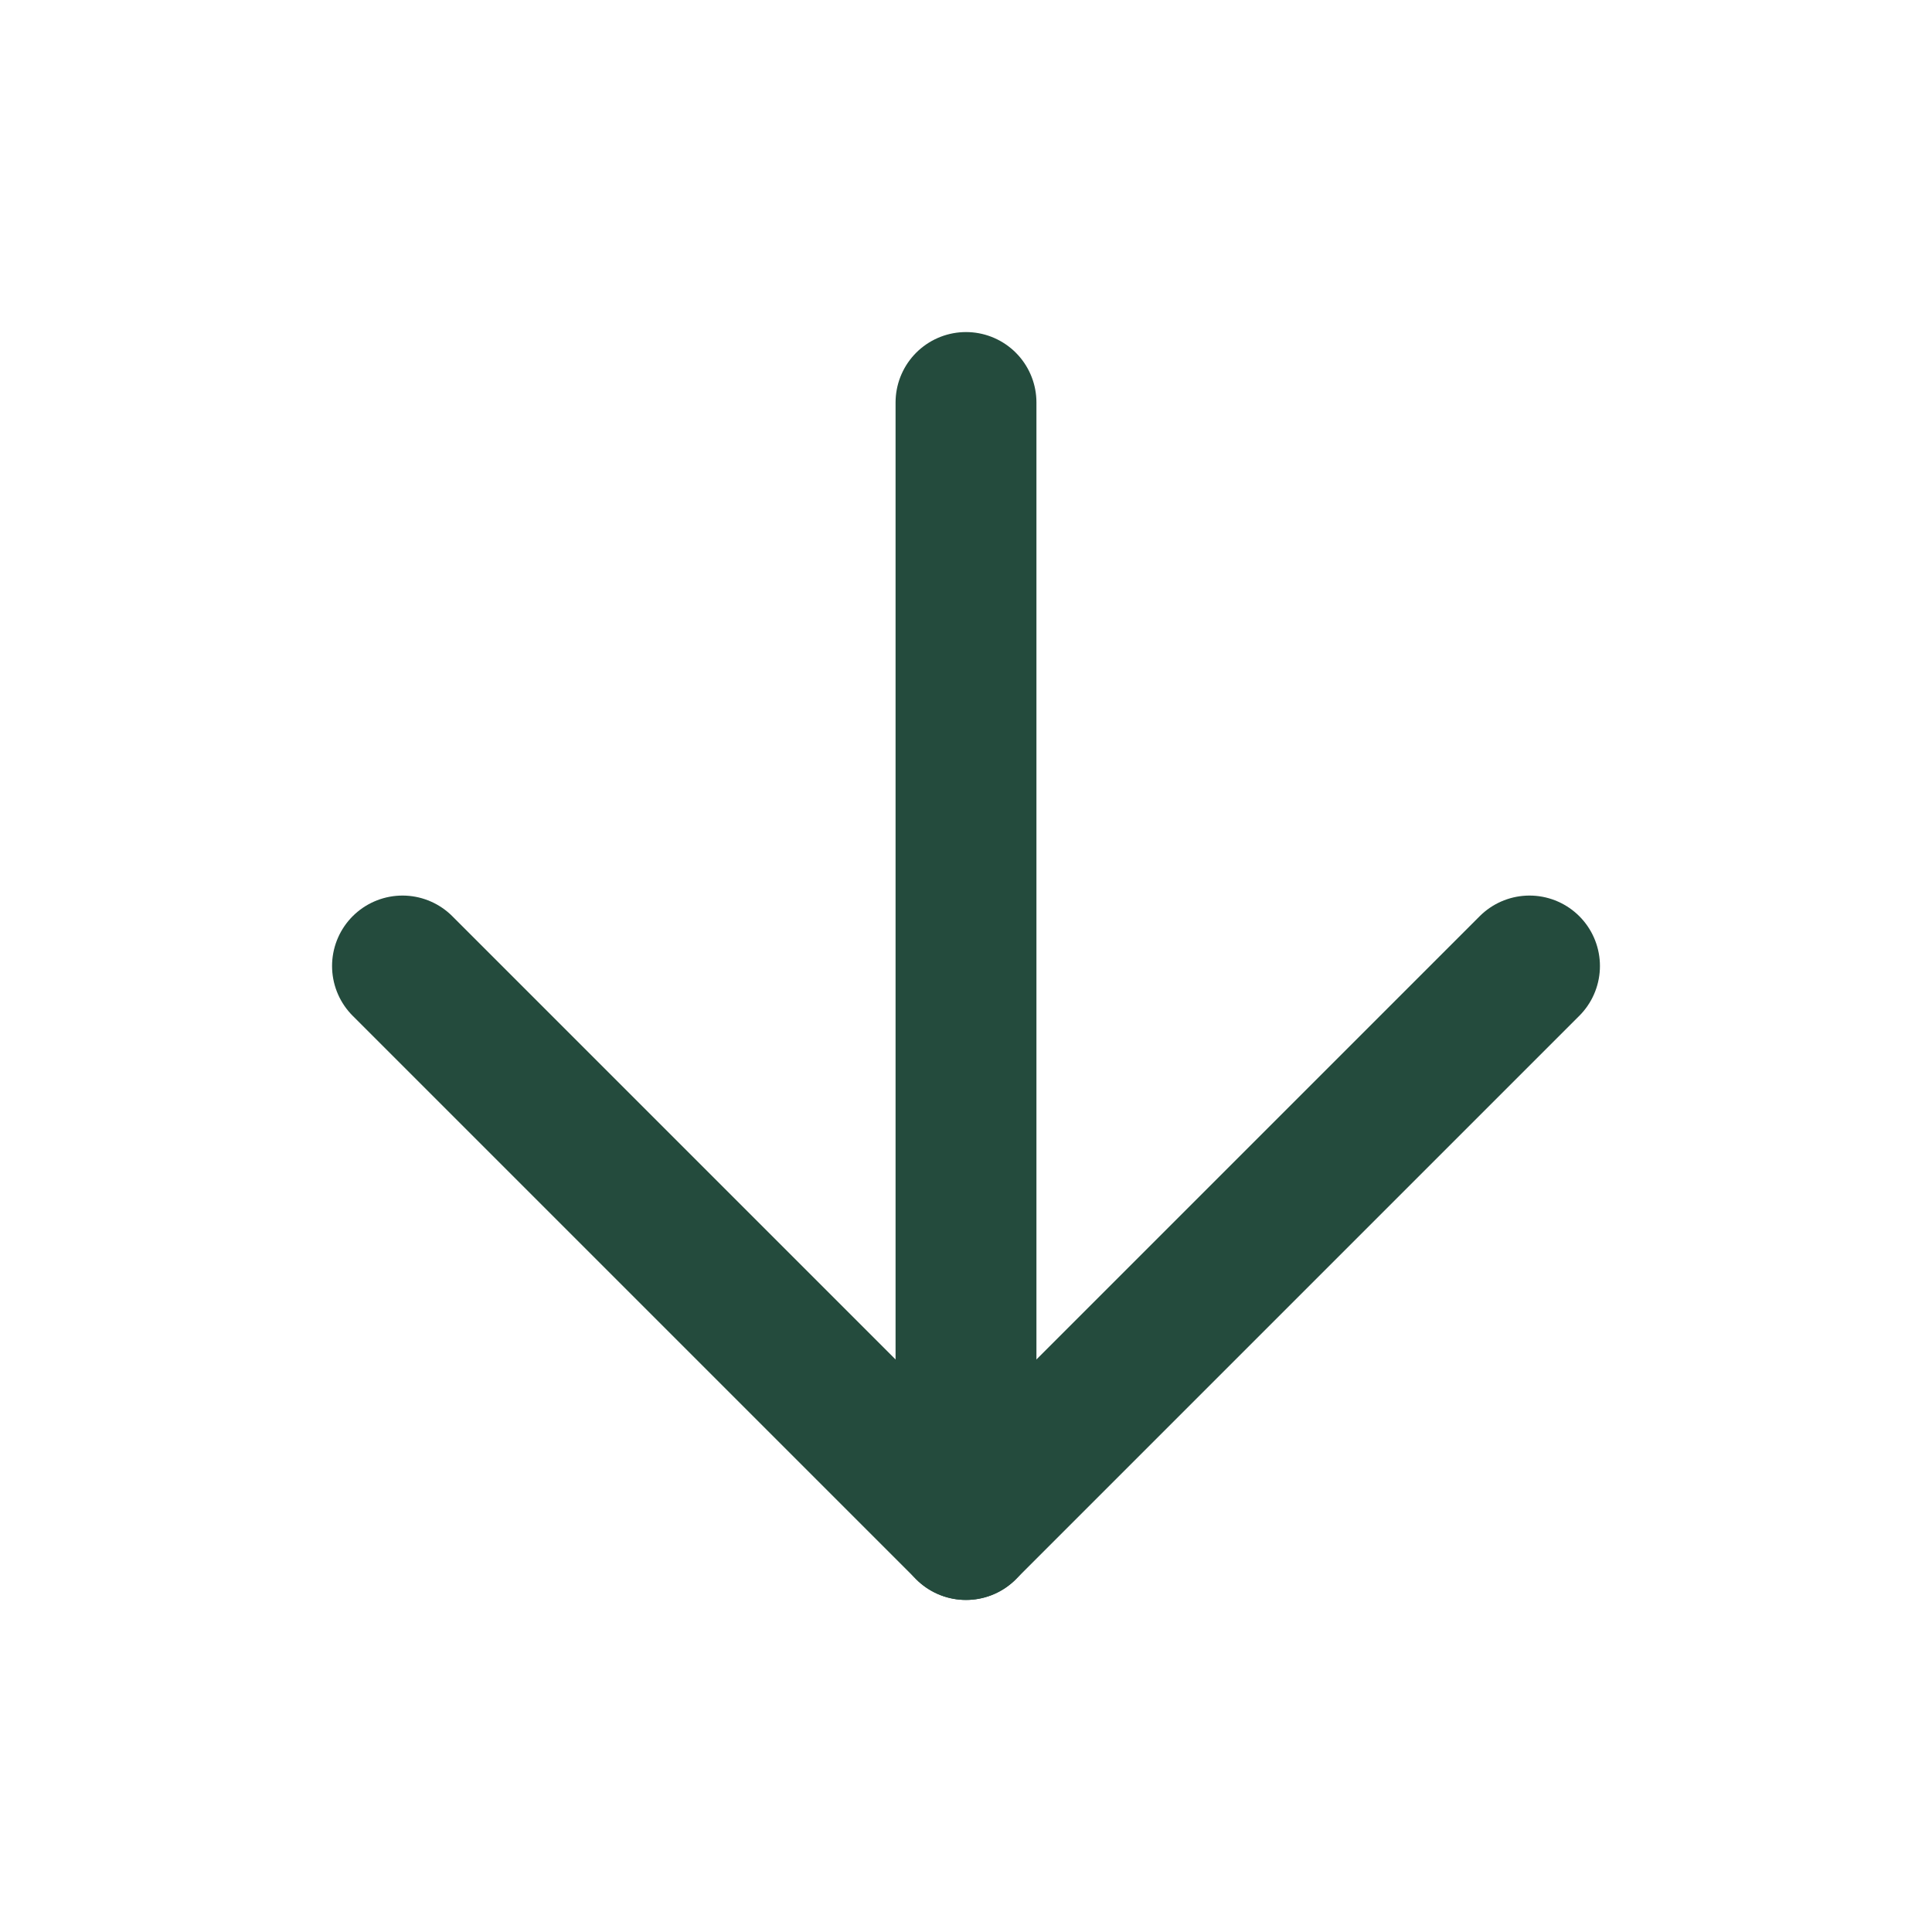
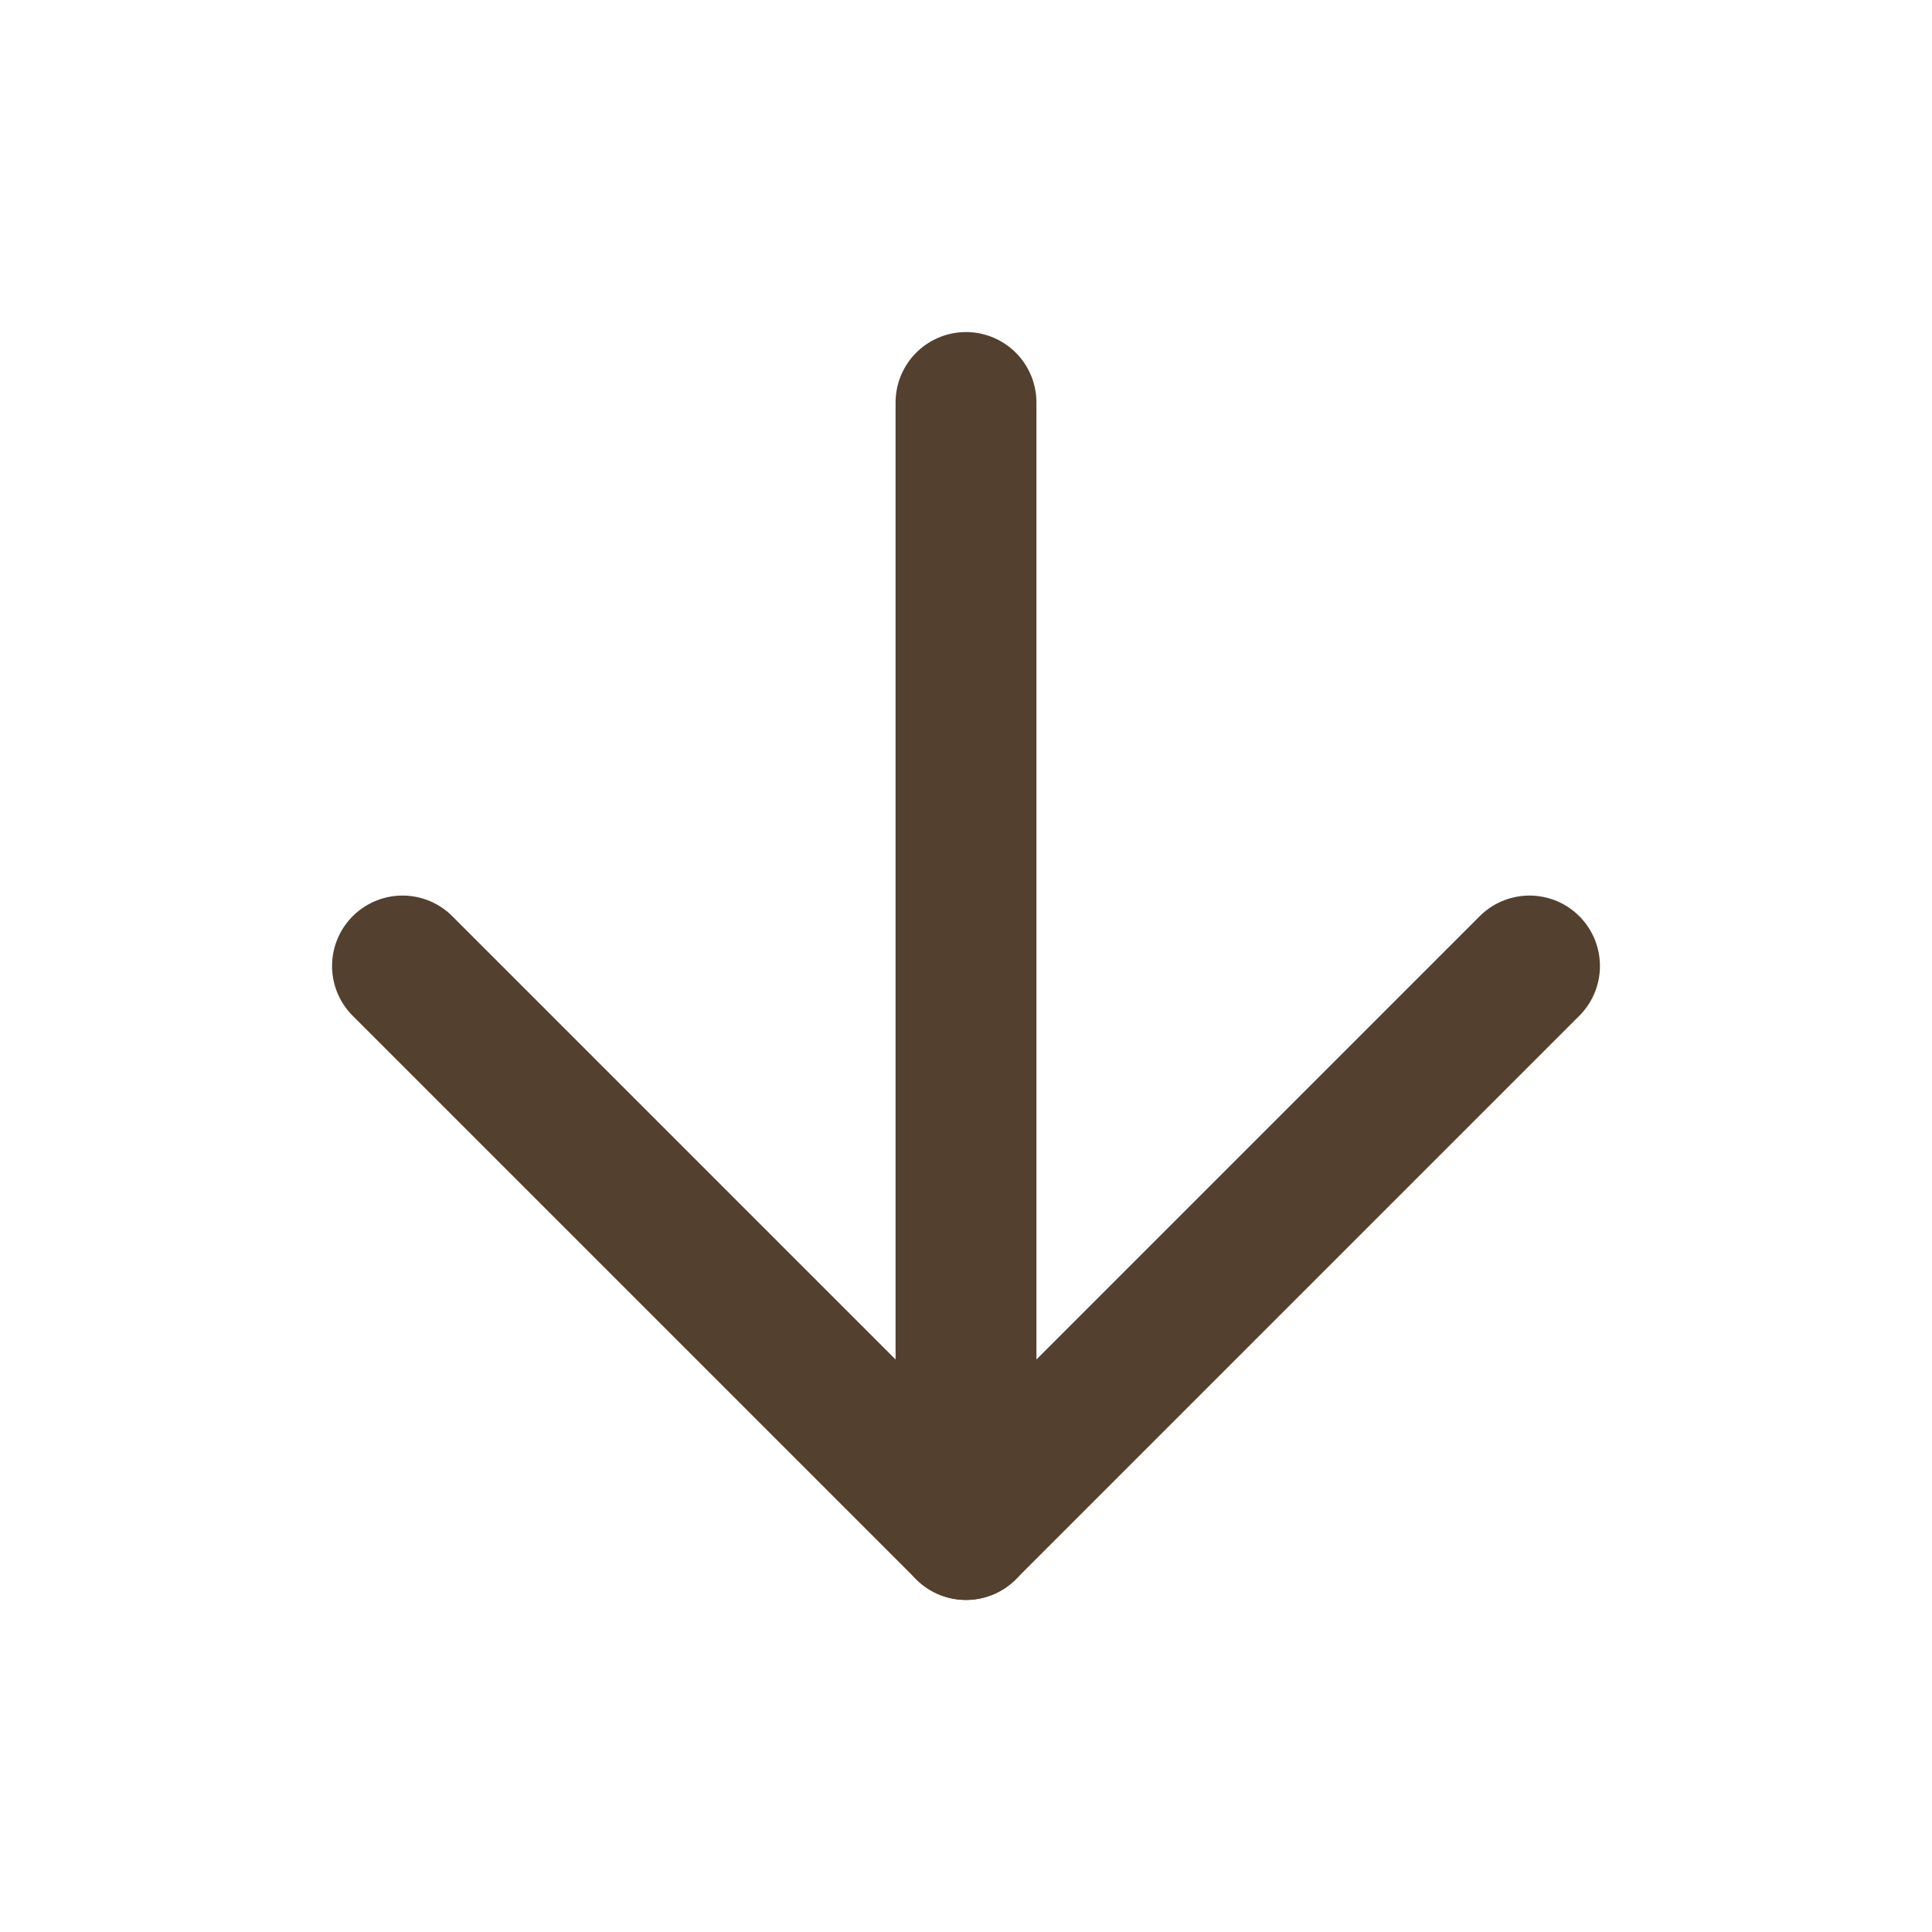
- <svg xmlns="http://www.w3.org/2000/svg" class="lucide lucide-arrow-down" width="24" height="24" viewBox="0 0 24 24" fill="none" stroke="#244b3d" stroke-width="1.75" stroke-linecap="round" stroke-linejoin="round">
+ <svg xmlns="http://www.w3.org/2000/svg" class="lucide lucide-arrow-down" width="24" height="24" viewBox="0 0 24 24" fill="none" stroke="#54402e" stroke-width="1.75" stroke-linecap="round" stroke-linejoin="round">
  <path d="M12 5v14" />
  <path d="m19 12-7 7-7-7" />
</svg>
